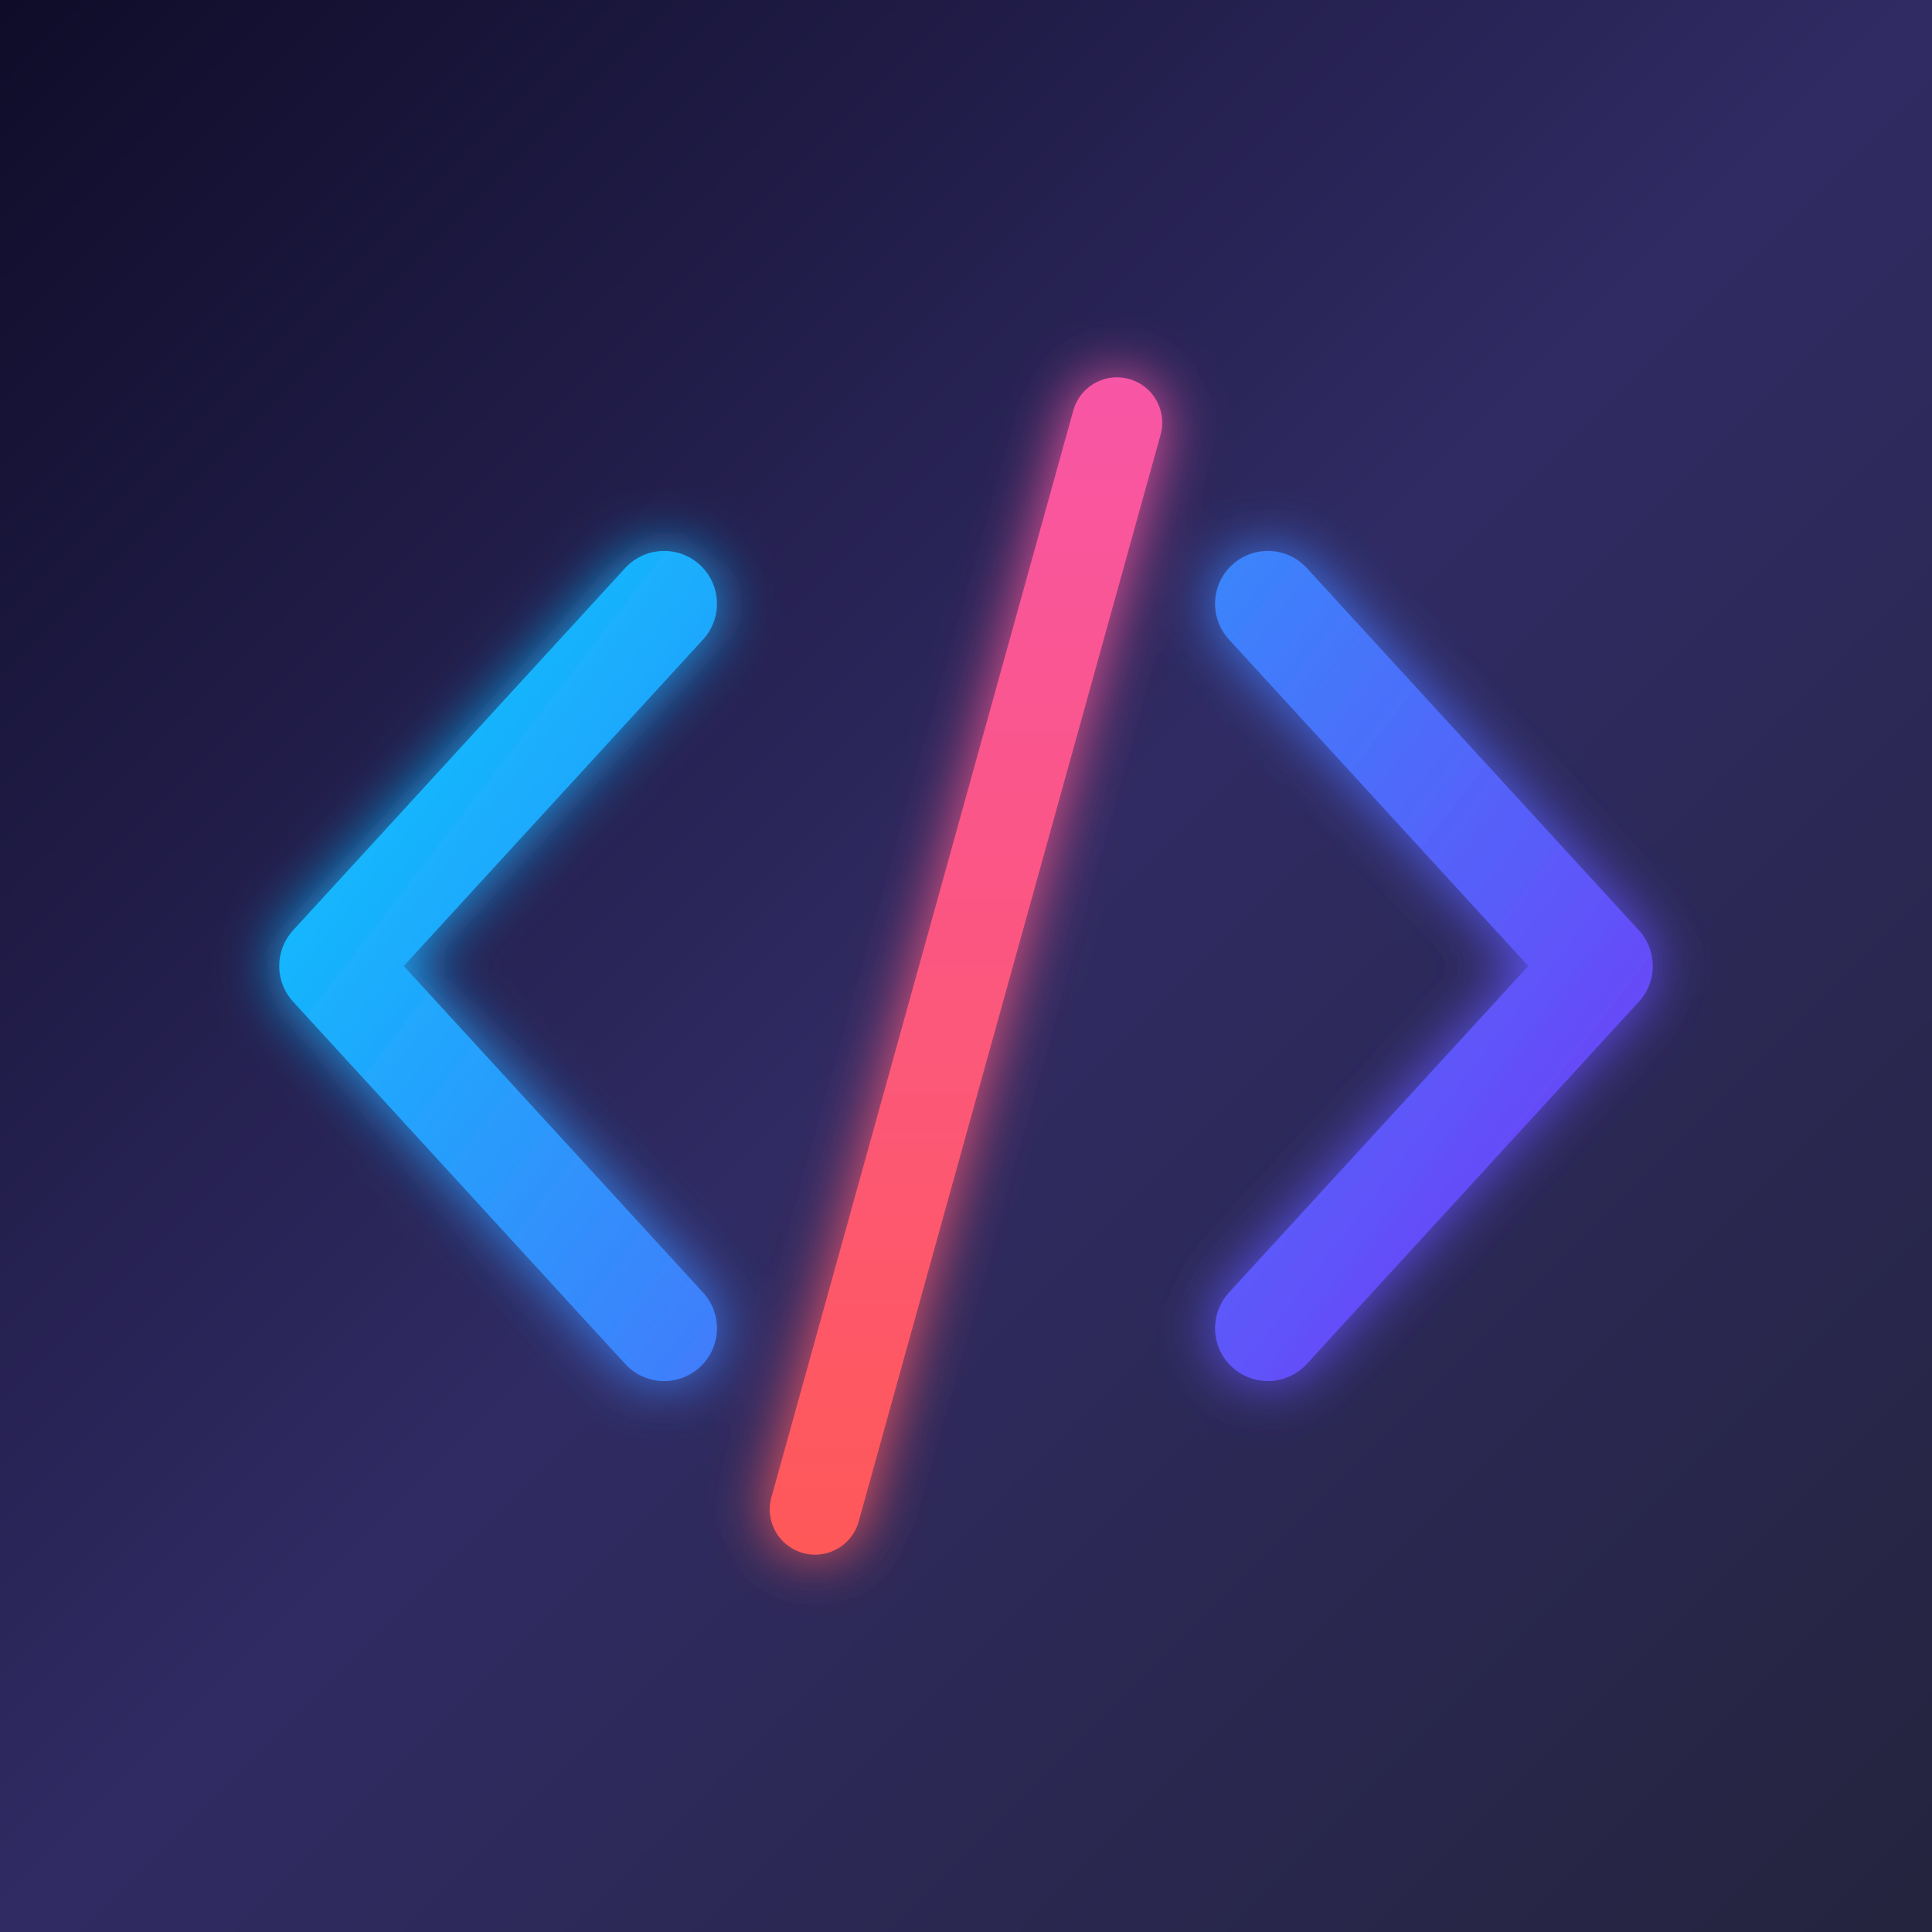
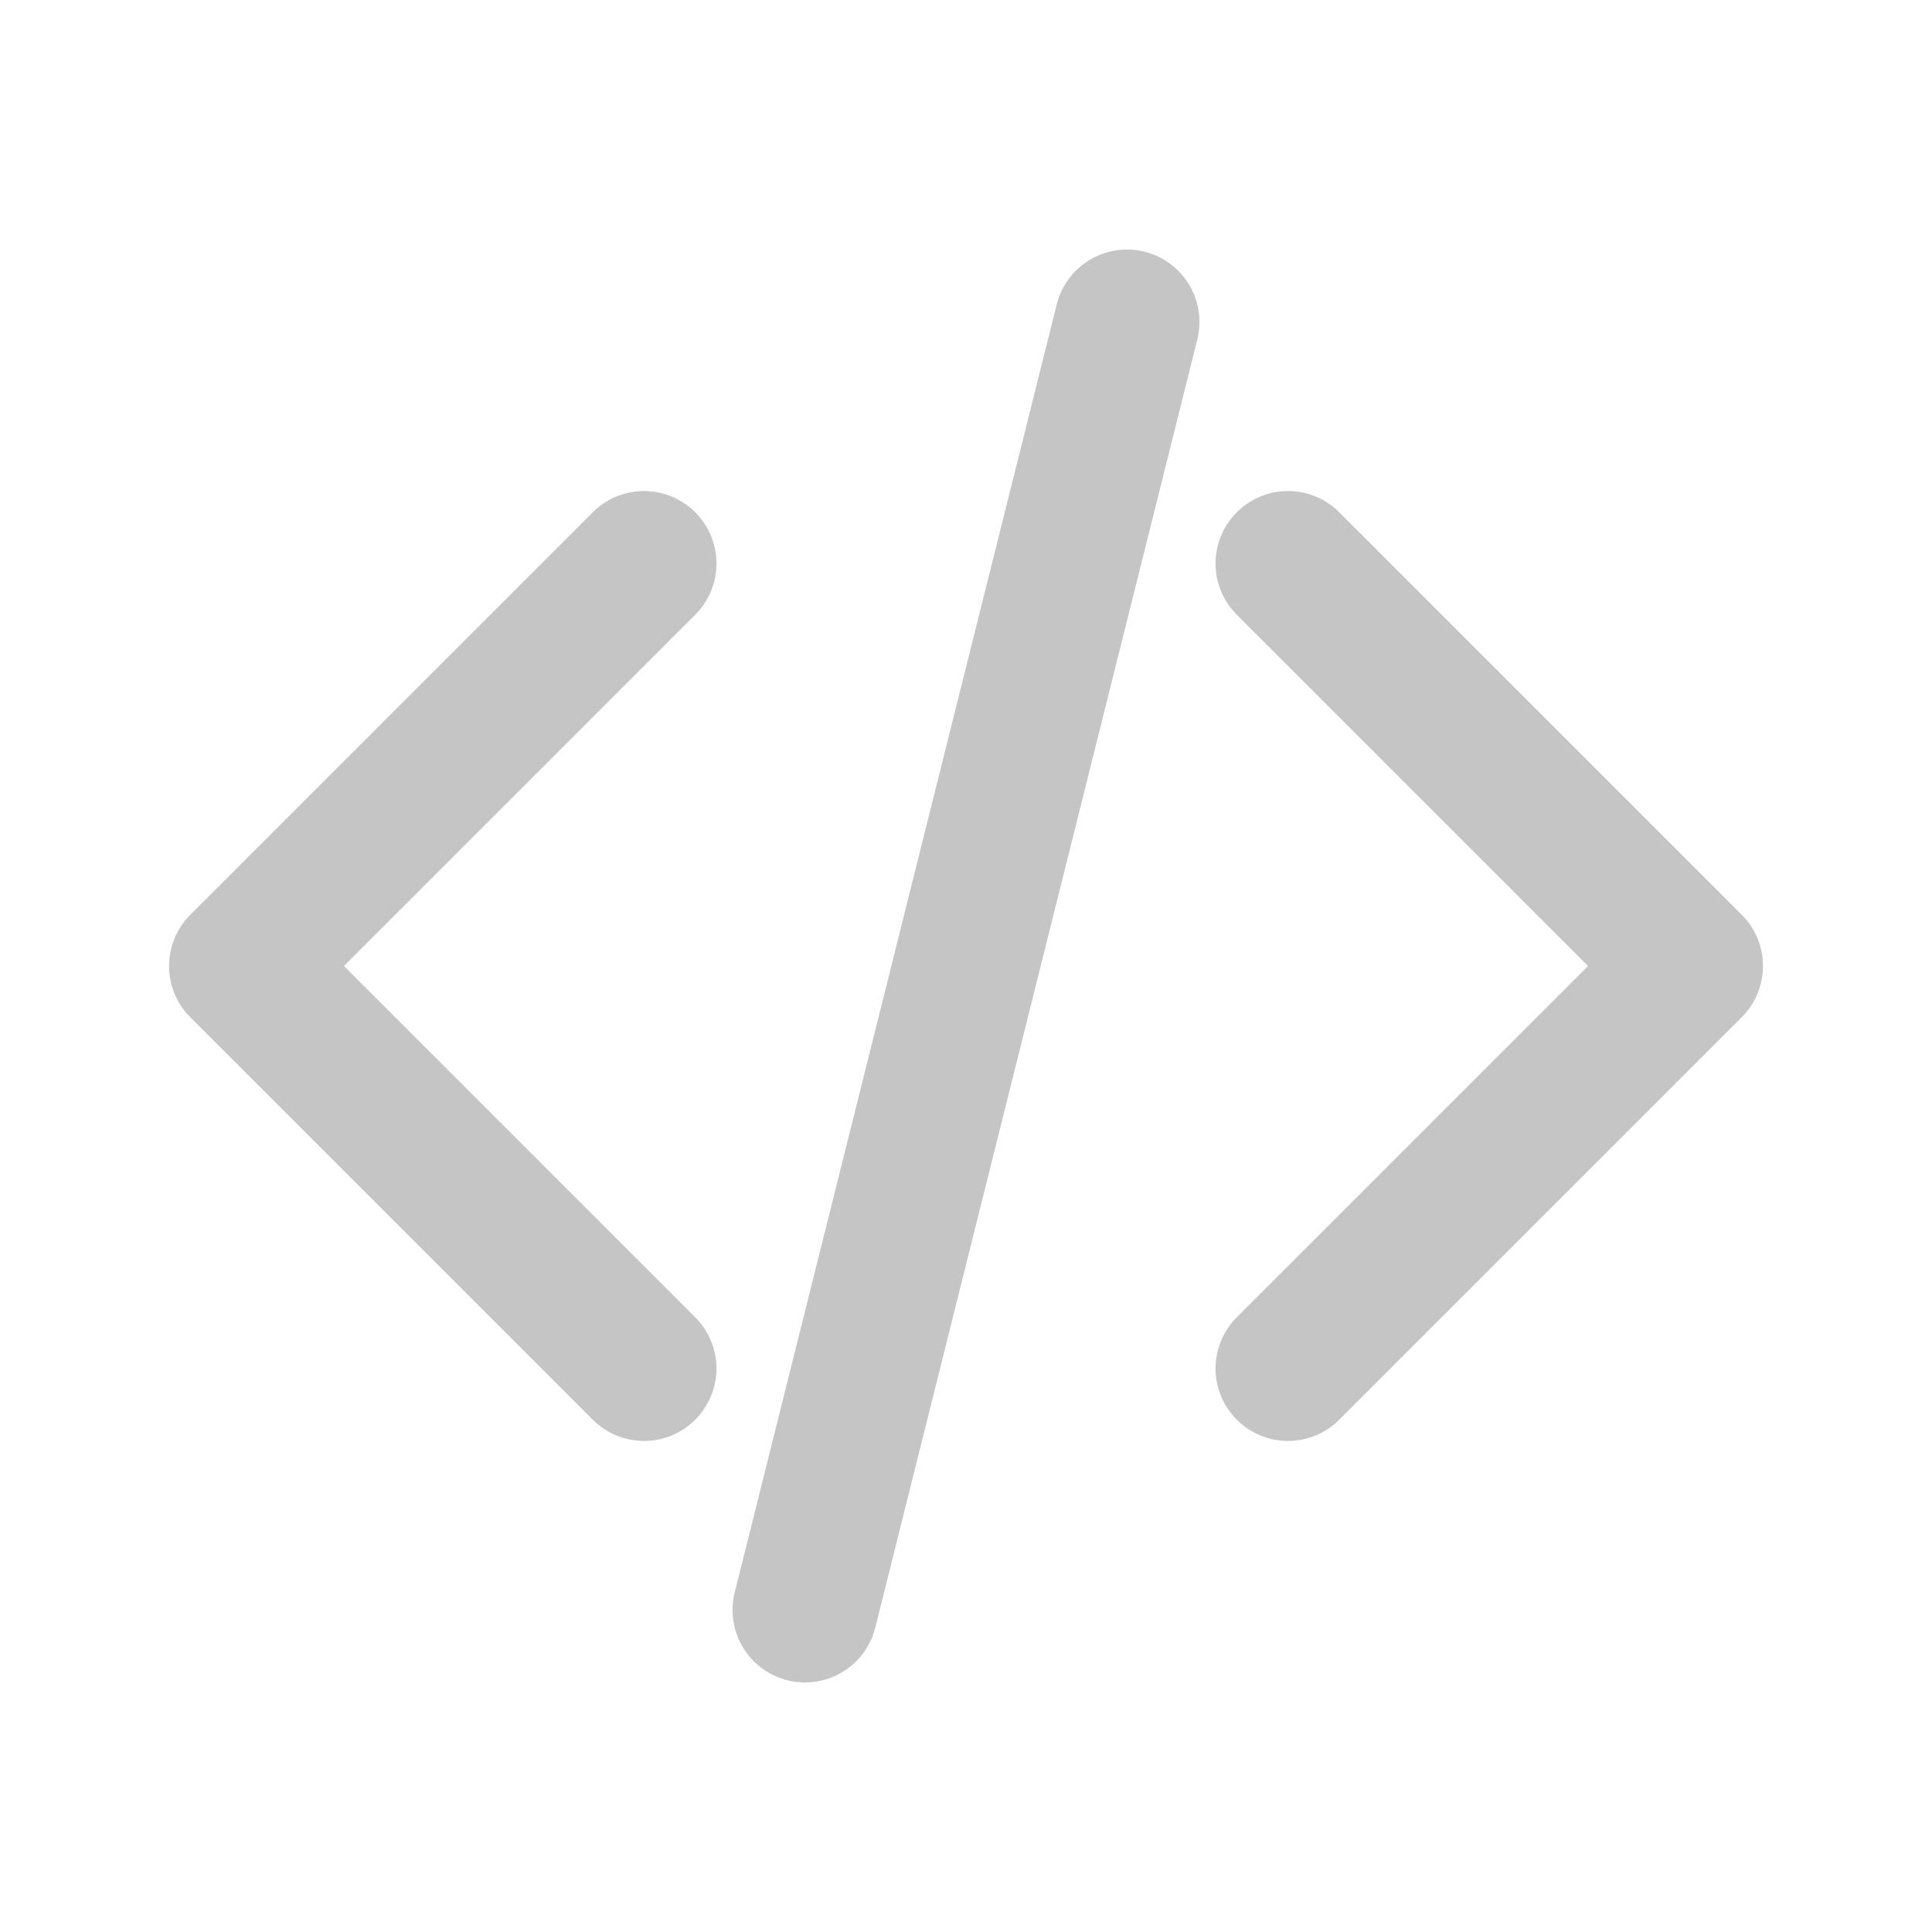
- <svg xmlns="http://www.w3.org/2000/svg" width="256" height="256" viewBox="0 0 256 256" fill="none">
-   <defs>
-     <linearGradient id="bg" x1="0" y1="0" x2="256" y2="256" gradientUnits="userSpaceOnUse">
-       <stop offset="0%" stop-color="#0f0c29" />
-       <stop offset="50%" stop-color="#302b63" />
-       <stop offset="100%" stop-color="#24243e" />
-     </linearGradient>
-     <linearGradient id="bracket" x1="40" y1="60" x2="216" y2="196" gradientUnits="userSpaceOnUse">
-       <stop offset="0%" stop-color="#00d2ff" />
-       <stop offset="100%" stop-color="#7b2ff7" />
-     </linearGradient>
-     <linearGradient id="slash" x1="128" y1="50" x2="128" y2="206" gradientUnits="userSpaceOnUse">
-       <stop offset="0%" stop-color="#f857a6" />
-       <stop offset="100%" stop-color="#ff5858" />
-     </linearGradient>
-     <filter id="glow">
-       <feGaussianBlur stdDeviation="4" result="blur" />
-       <feMerge>
-         <feMergeNode in="blur" />
-         <feMergeNode in="SourceGraphic" />
-       </feMerge>
-     </filter>
-   </defs>
-   <rect width="256" height="256" fill="url(#bg)" />
-   <g filter="url(#glow)">
-     <path d="M88 80L44 128L88 176" stroke="url(#bracket)" stroke-width="14" stroke-linecap="round" stroke-linejoin="round" />
-     <path d="M168 80L212 128L168 176" stroke="url(#bracket)" stroke-width="14" stroke-linecap="round" stroke-linejoin="round" />
-     <path d="M148 56L108 200" stroke="url(#slash)" stroke-width="12" stroke-linecap="round" />
-   </g>
+ <svg xmlns="http://www.w3.org/2000/svg" width="24" height="24" viewBox="0 0 24 24" fill="none">
+   <path d="M8 7L3 12L8 17" stroke="#C5C5C5" stroke-width="1.8" stroke-linecap="round" stroke-linejoin="round" />
+   <path d="M16 7L21 12L16 17" stroke="#C5C5C5" stroke-width="1.8" stroke-linecap="round" stroke-linejoin="round" />
+   <path d="M14 4L10 20" stroke="#C5C5C5" stroke-width="1.8" stroke-linecap="round" />
</svg>
